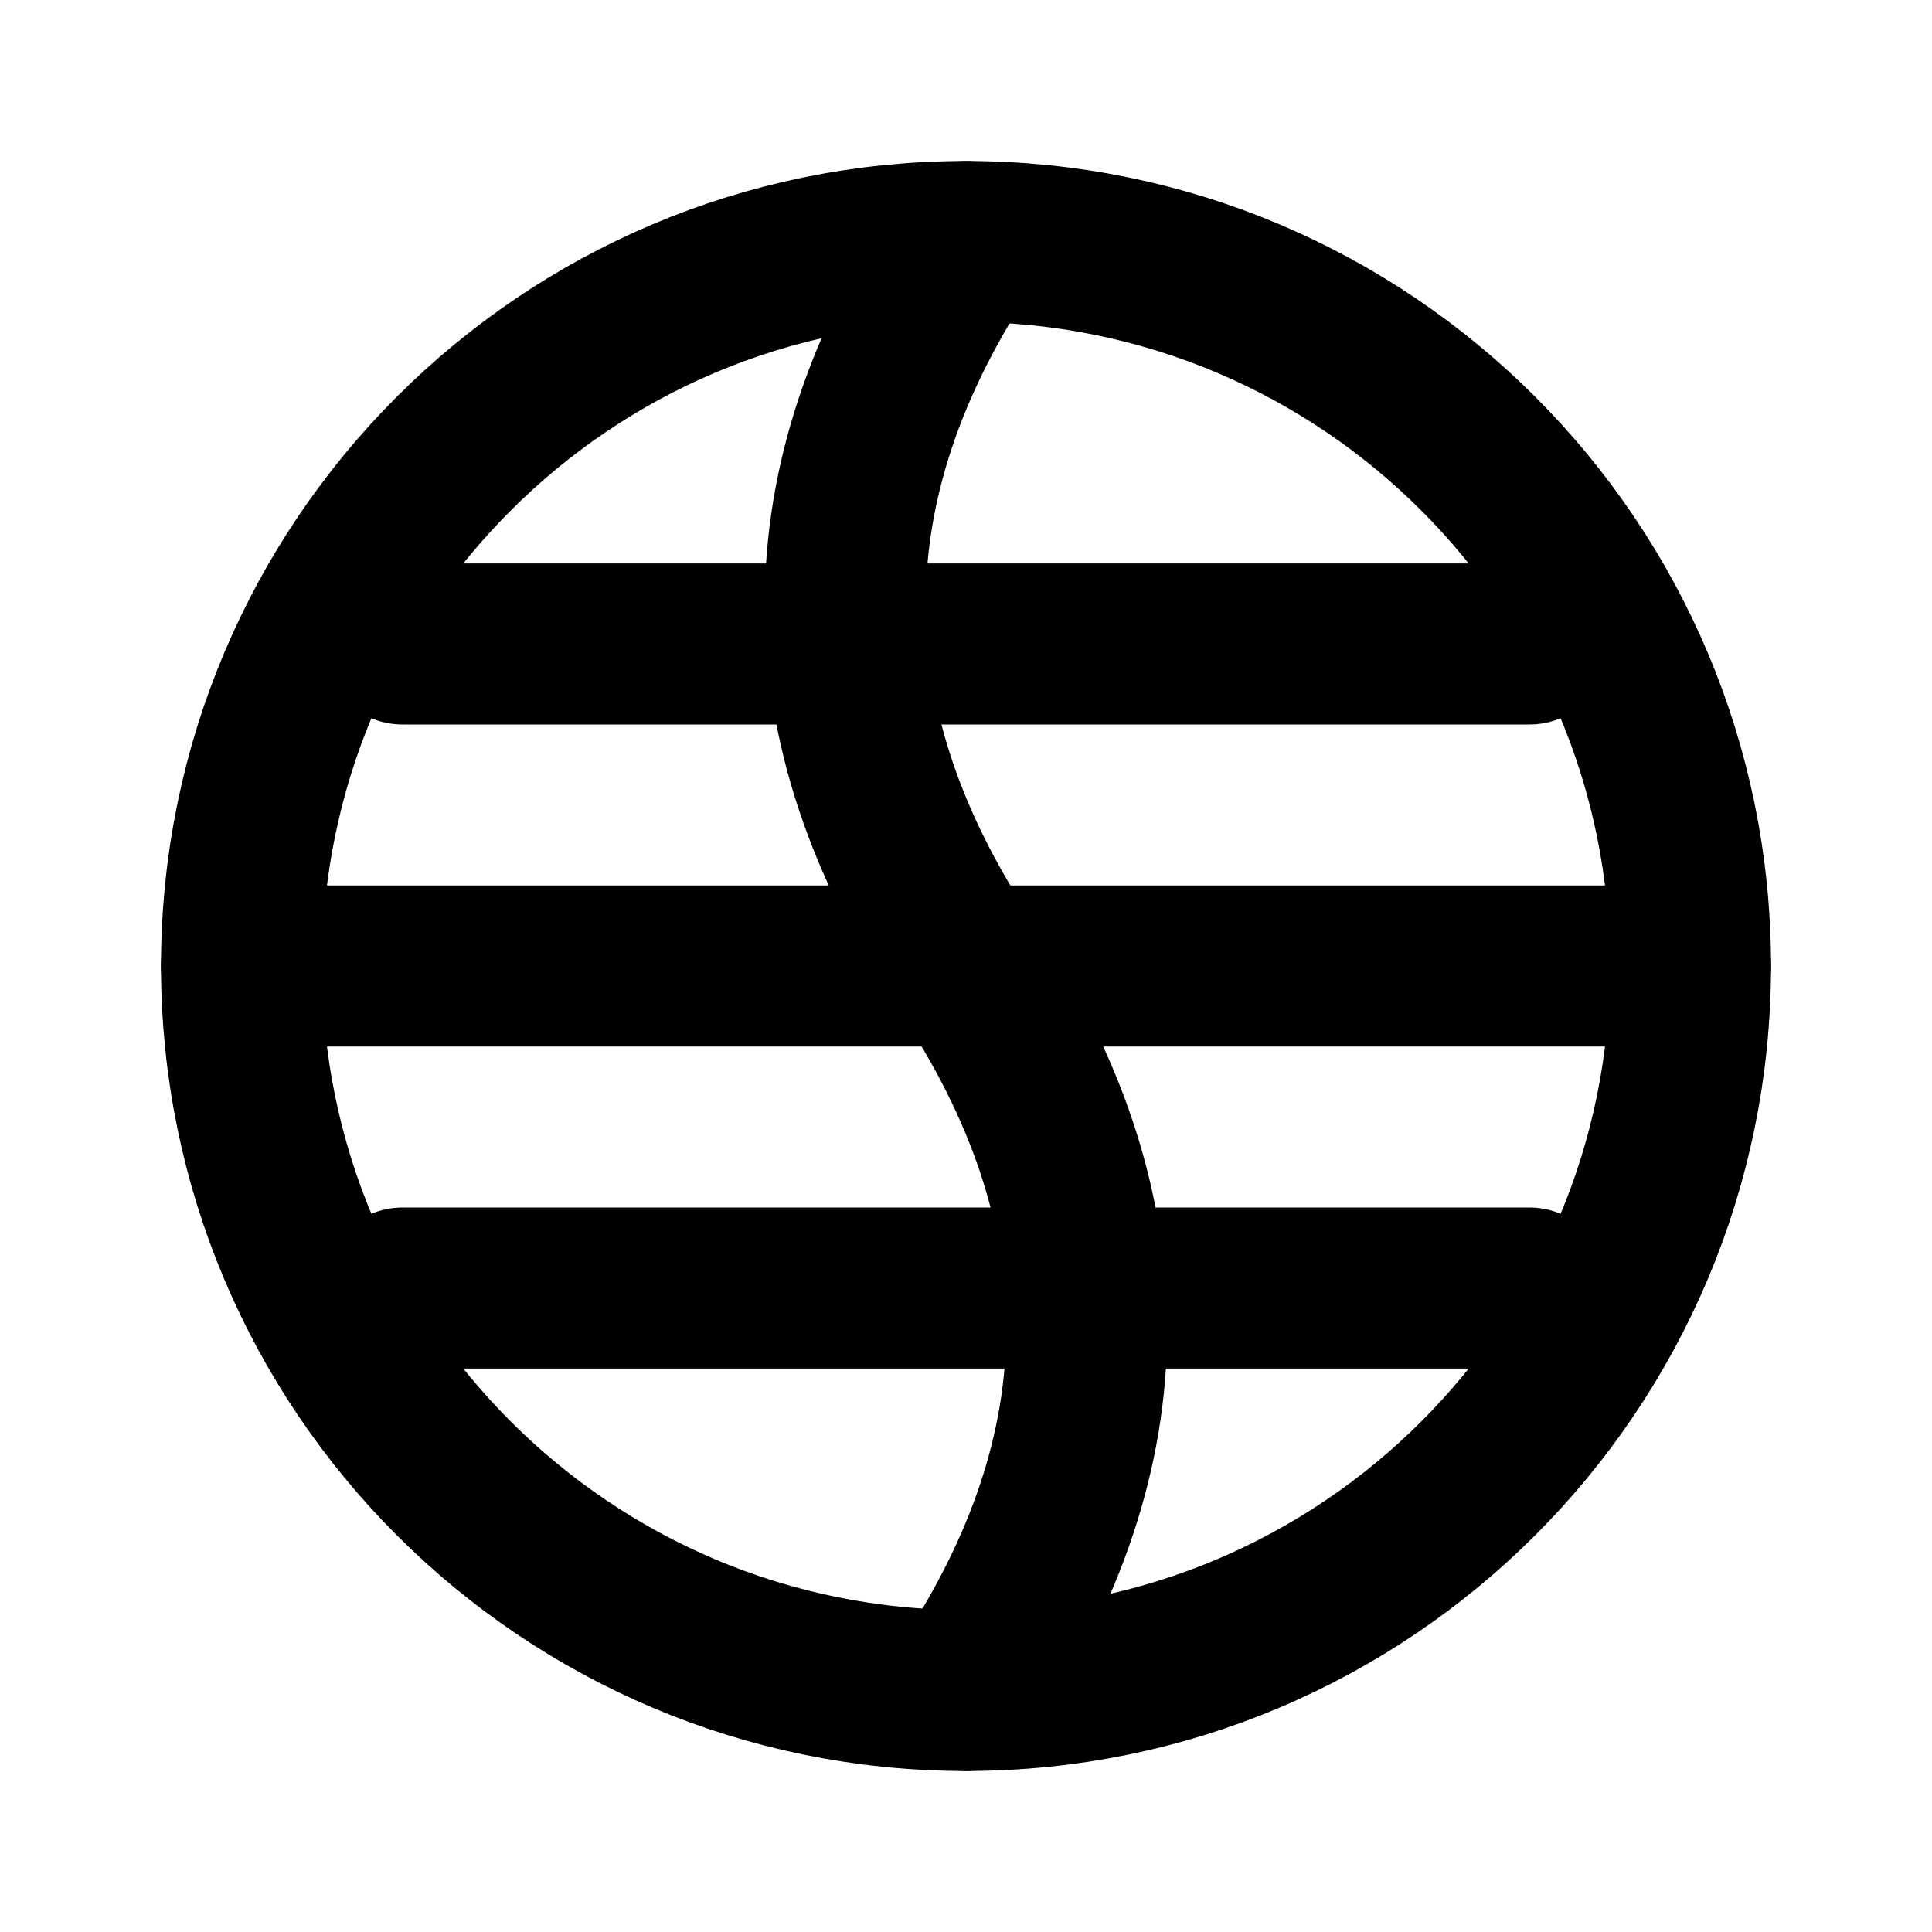
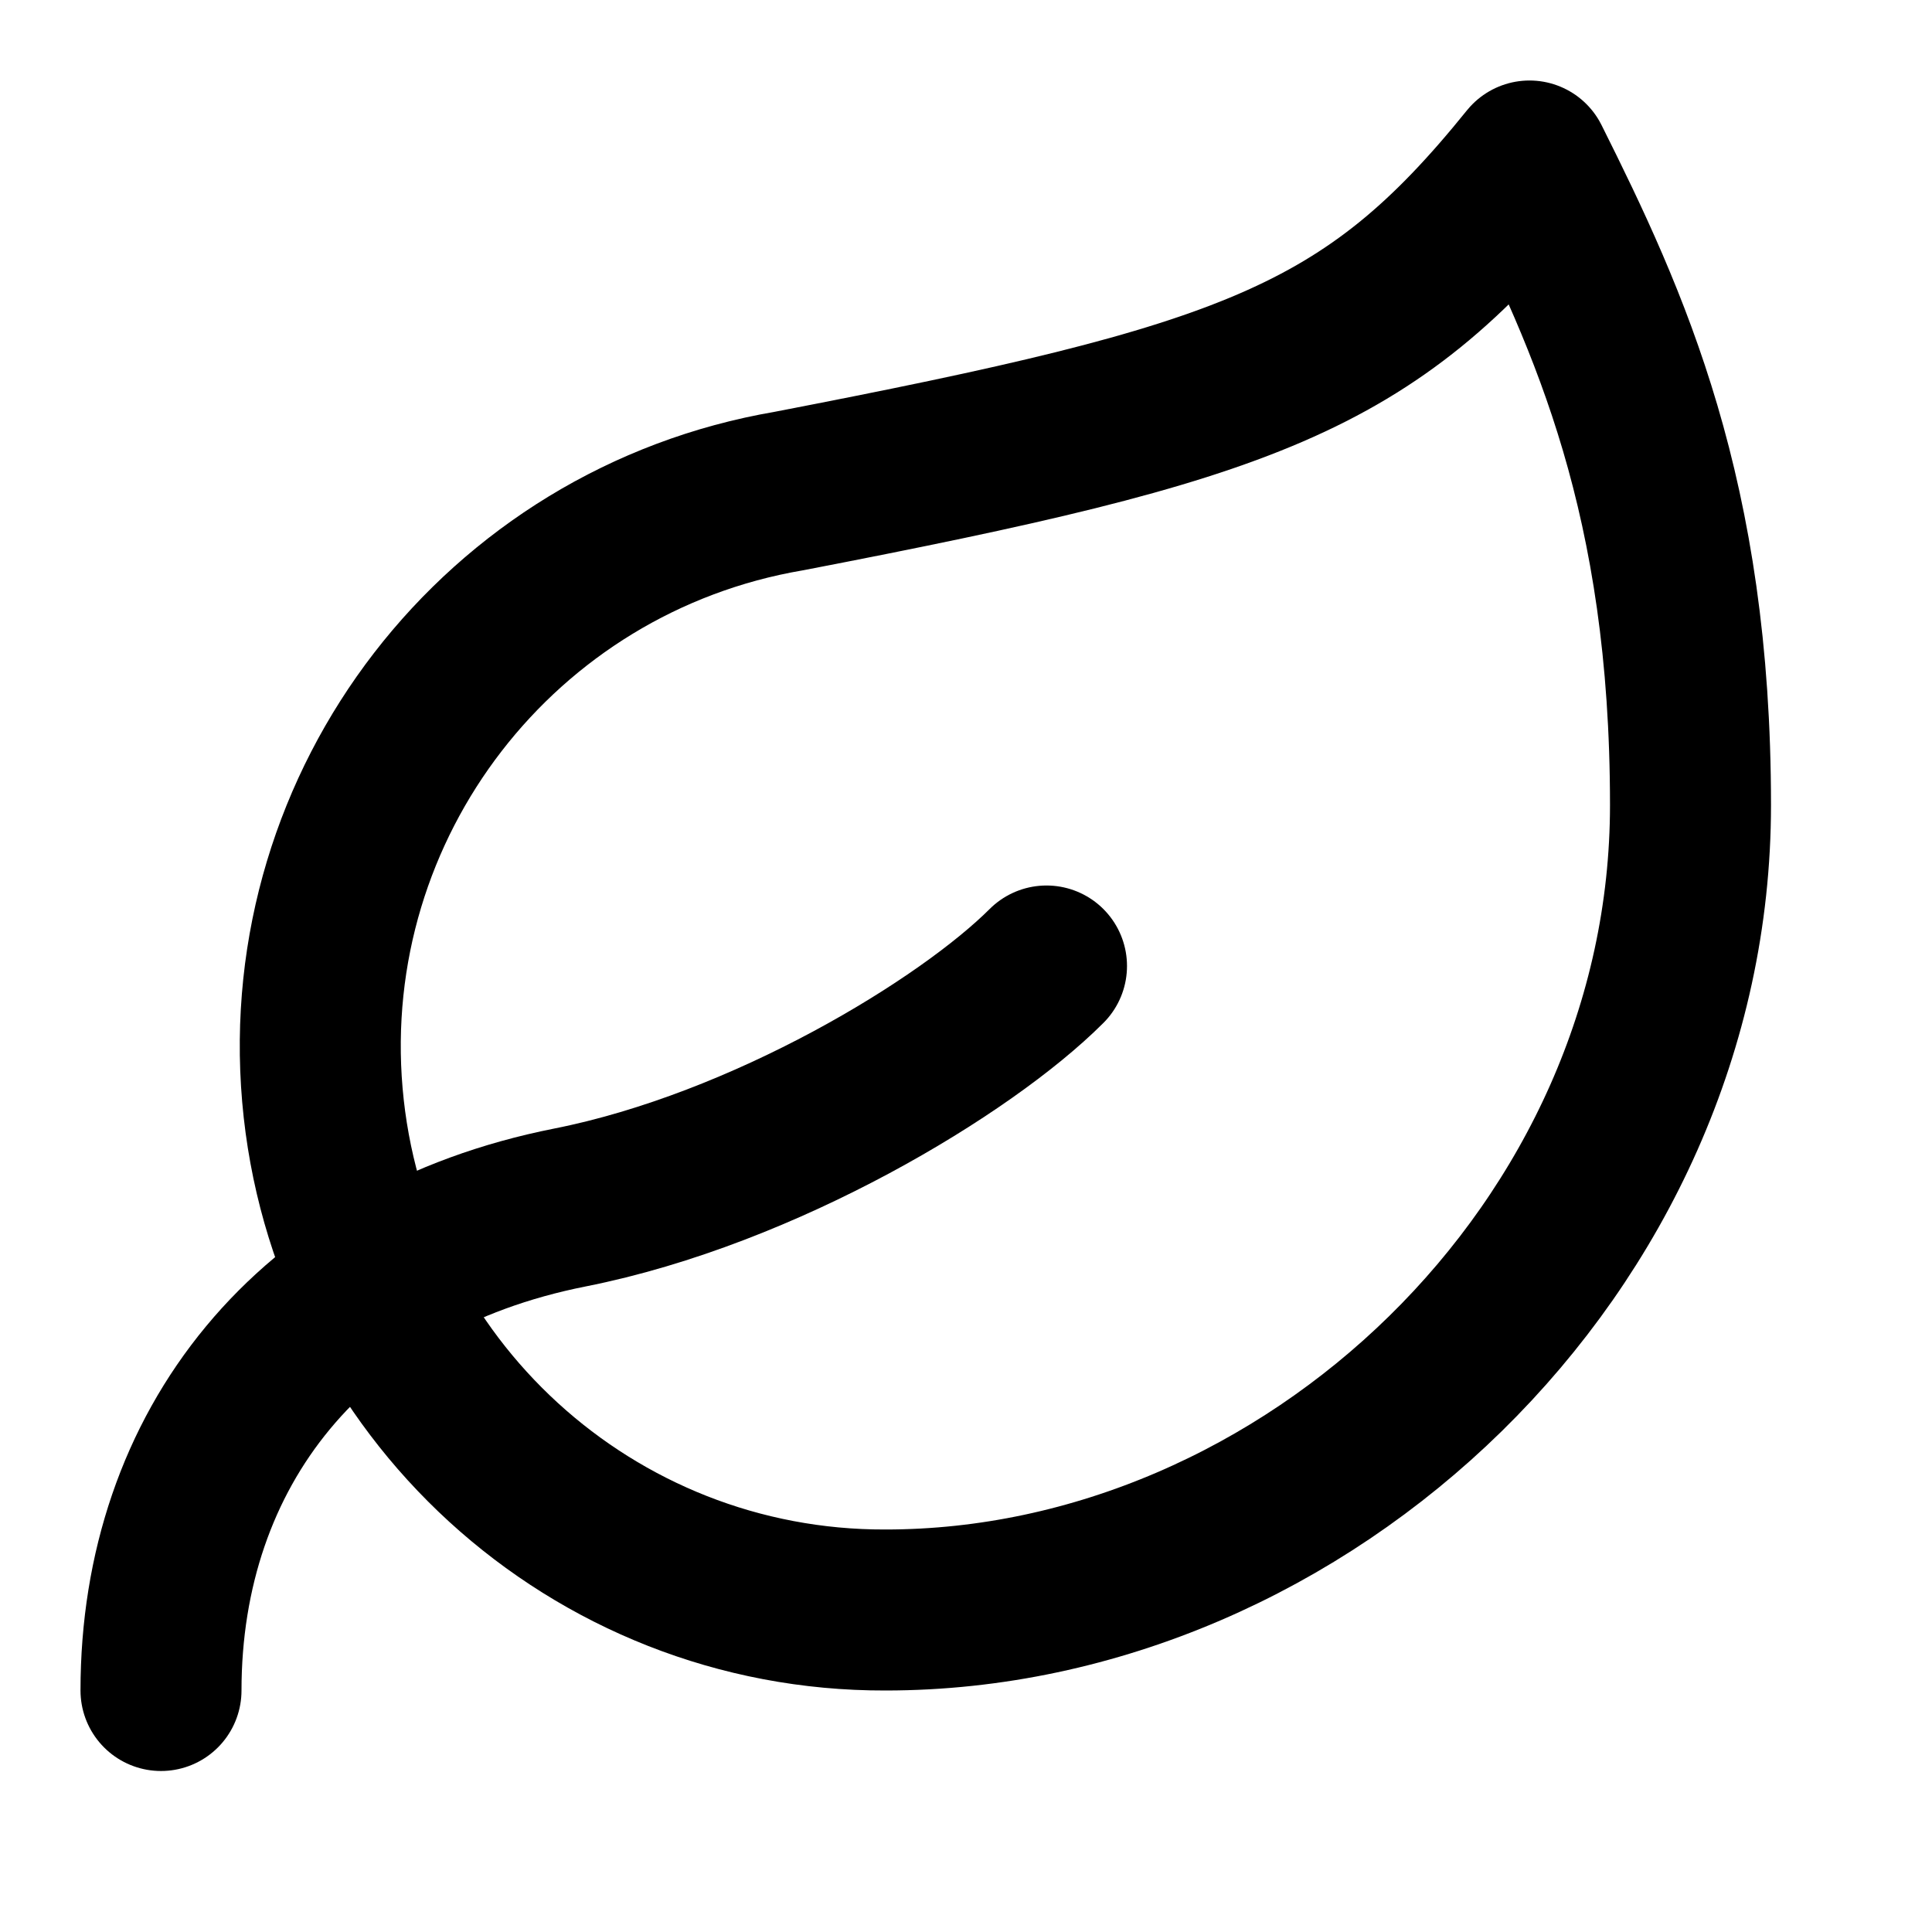
<svg xmlns="http://www.w3.org/2000/svg" viewBox="0 0 24 24" fill="none" stroke="currentColor" stroke-width="2" stroke-linecap="round" stroke-linejoin="round" aria-hidden="true">
-   <circle cx="12" cy="12" r="9" />
-   <path d="M12 3c-2 3-2 6 0 9s2 6 0 9" />
-   <path d="M3 12h18" />
-   <path d="M5 8h14M5 16h14" />
+   <path d="M11 20A7 7 0 0 1 9.8 6.1C15.5 5 17 4.48 19 2c1 2 2 4.18 2 8 0 5.5-4.78 10-10 10Z" />
+   <path d="M2 21c0-3 1.85-5.36 5.08-6C9.5 14.52 12 13 13 12" />
</svg>
